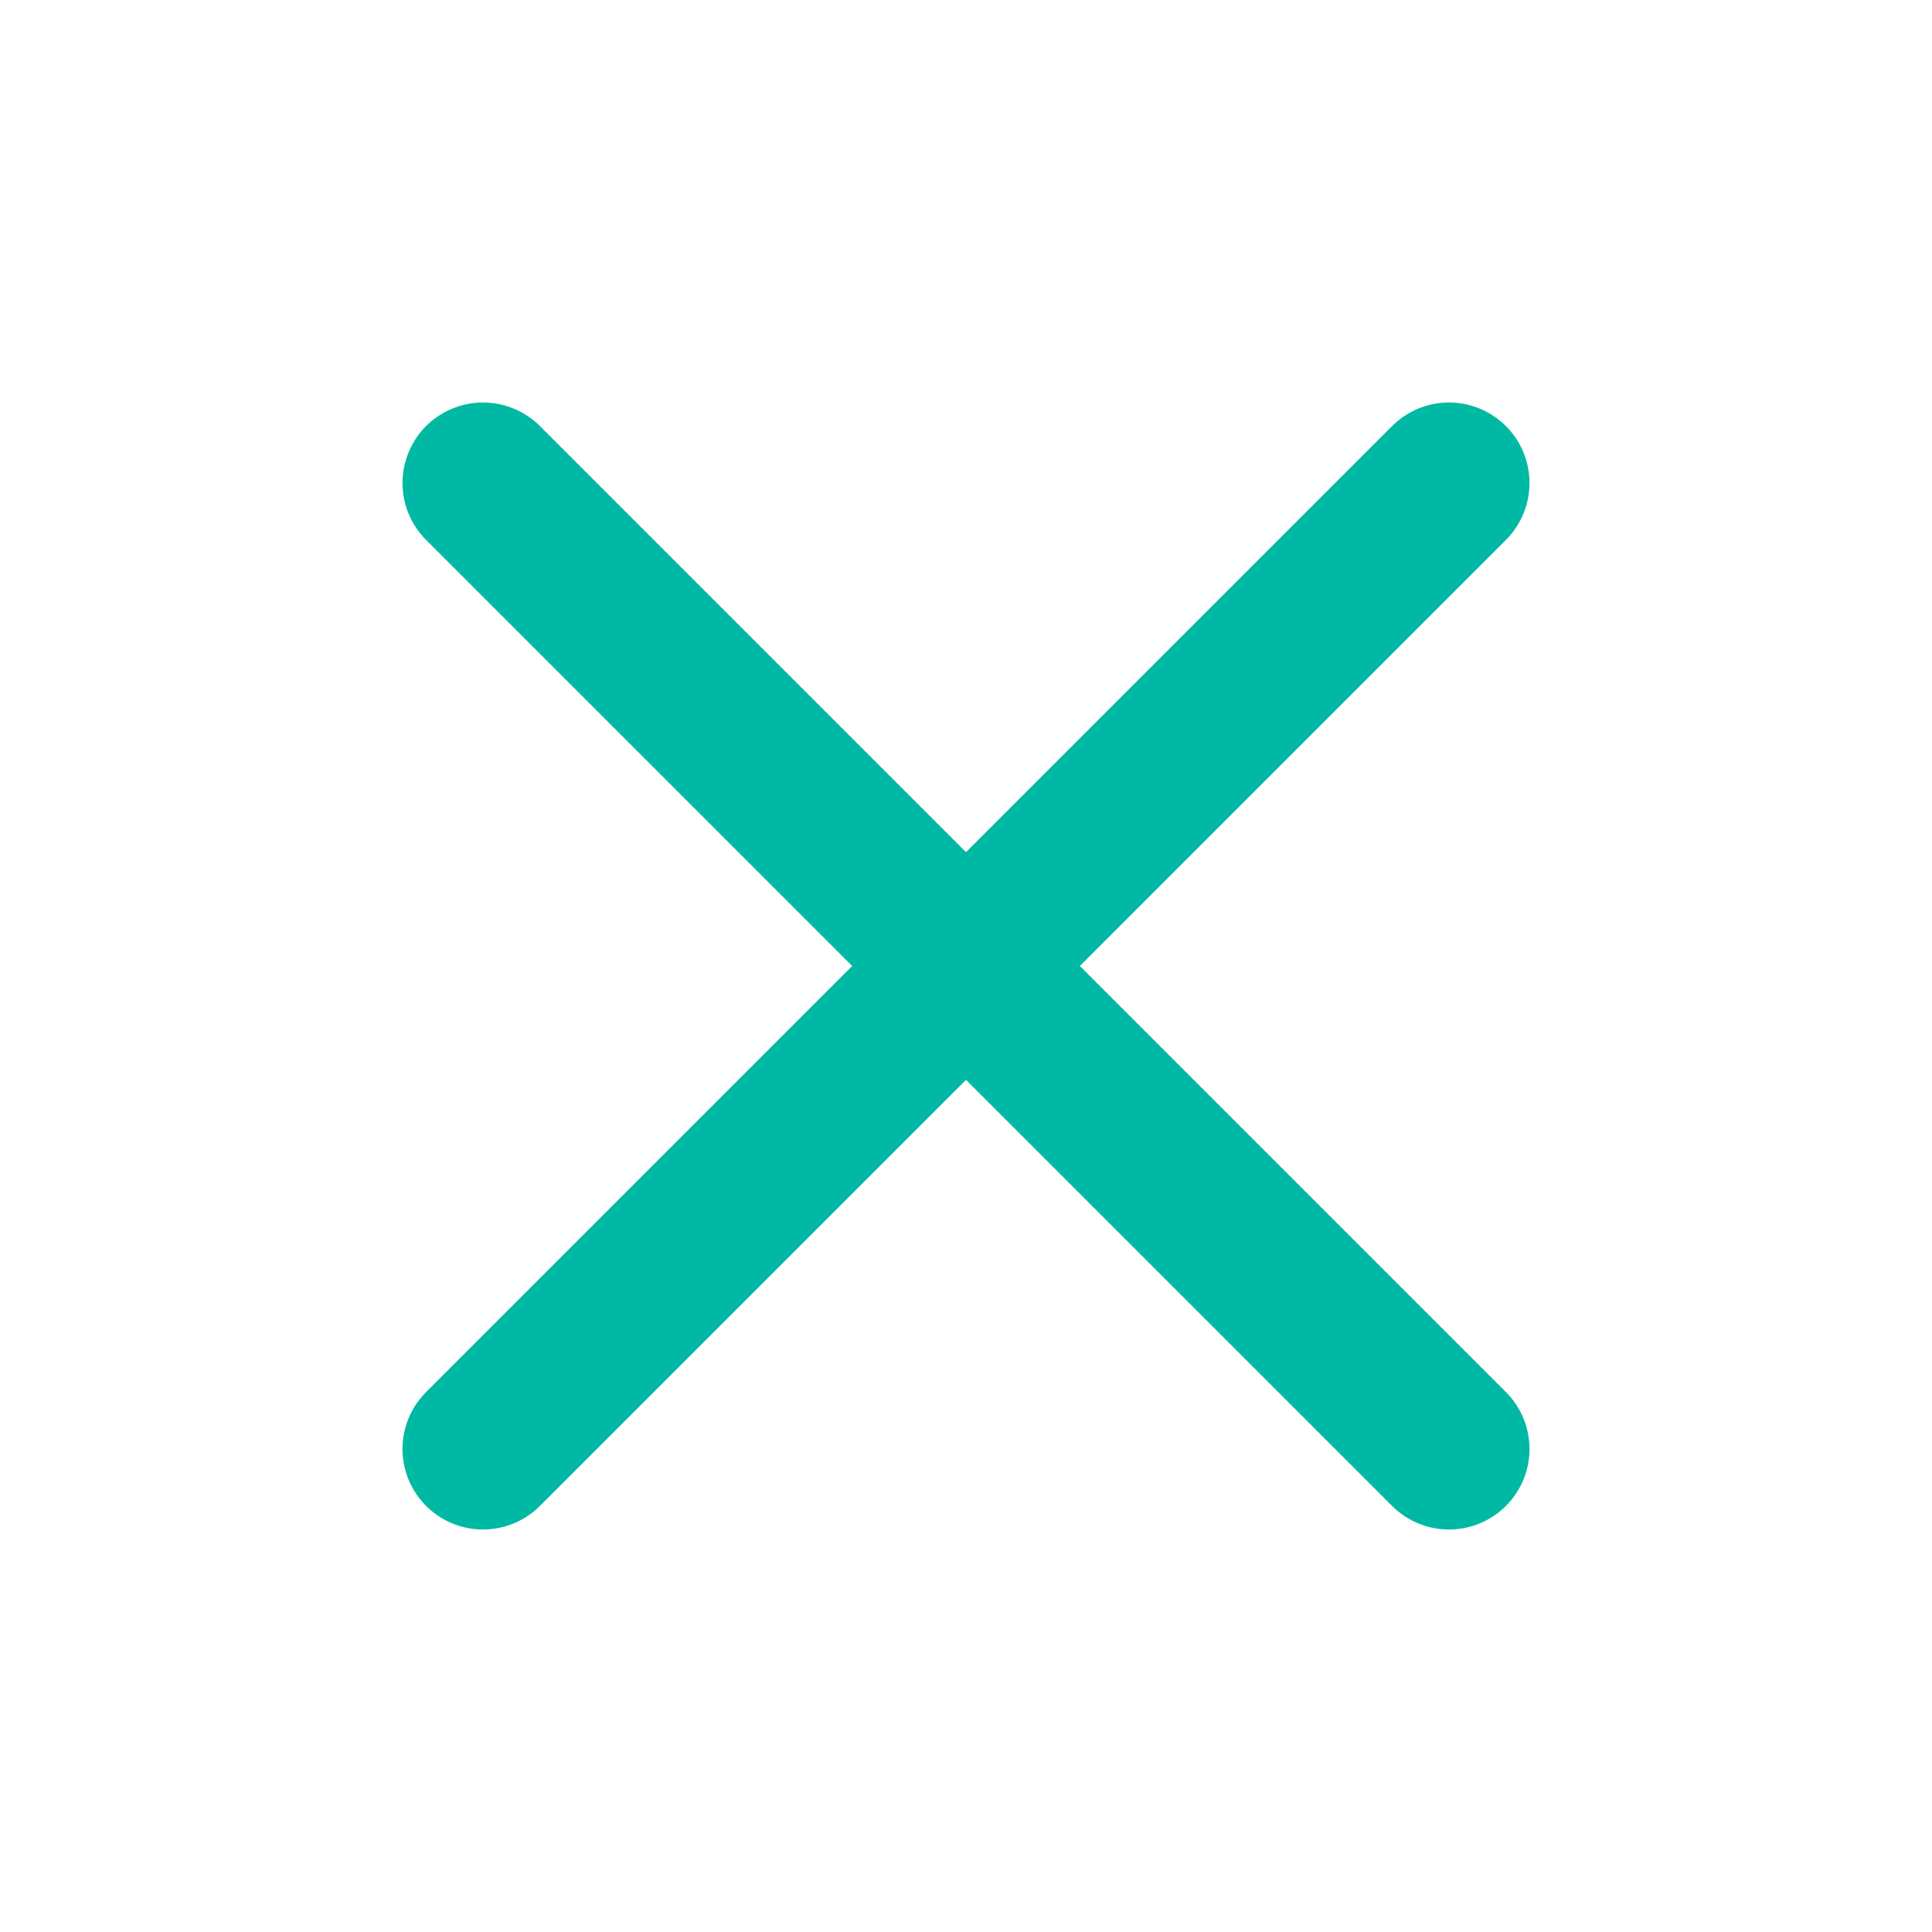
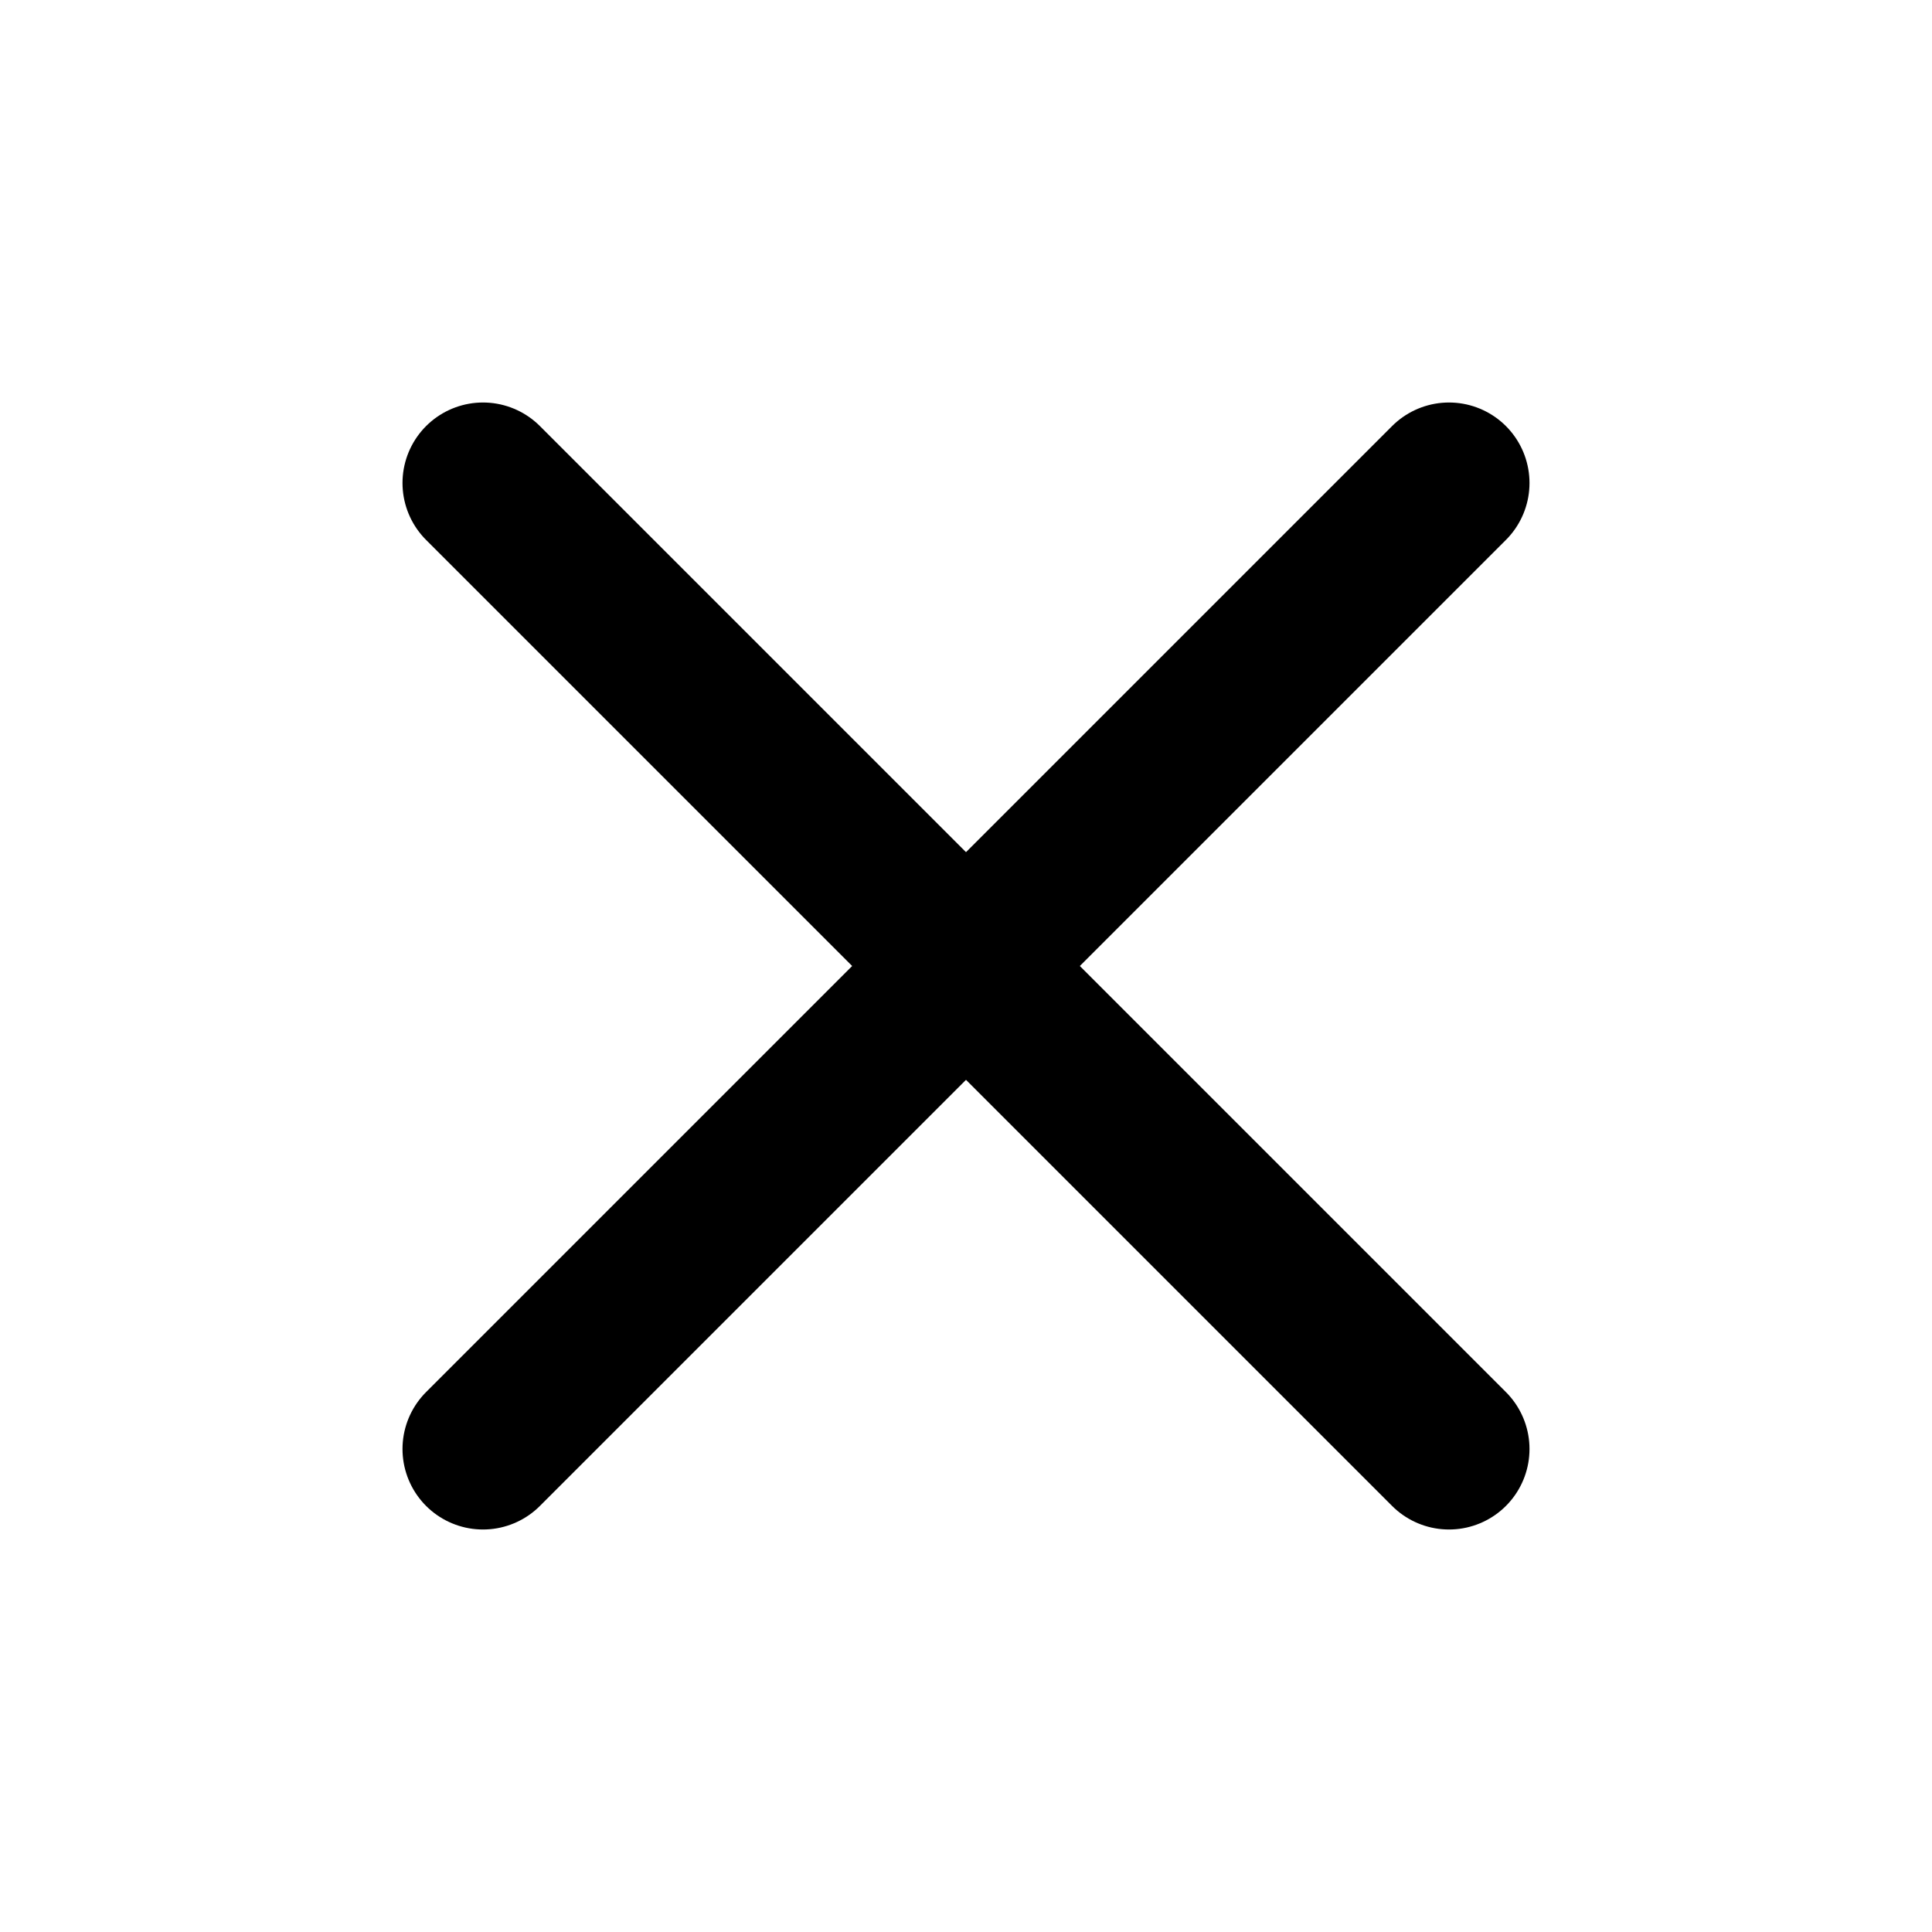
- <svg xmlns="http://www.w3.org/2000/svg" width="24" height="24" viewBox="0 0 24 24" fill="none" stroke="#00b9a4" stroke-width="2" stroke-linecap="round" stroke-linejoin="round" class="feather feather-x">
+ <svg xmlns="http://www.w3.org/2000/svg" width="24" height="24" viewBox="0 0 24 24" fill="none" stroke="black" stroke-width="2" stroke-linecap="round" stroke-linejoin="round" class="feather feather-x">
  <line x1="18" y1="6" x2="6" y2="18" />
  <line x1="6" y1="6" x2="18" y2="18" />
</svg>
